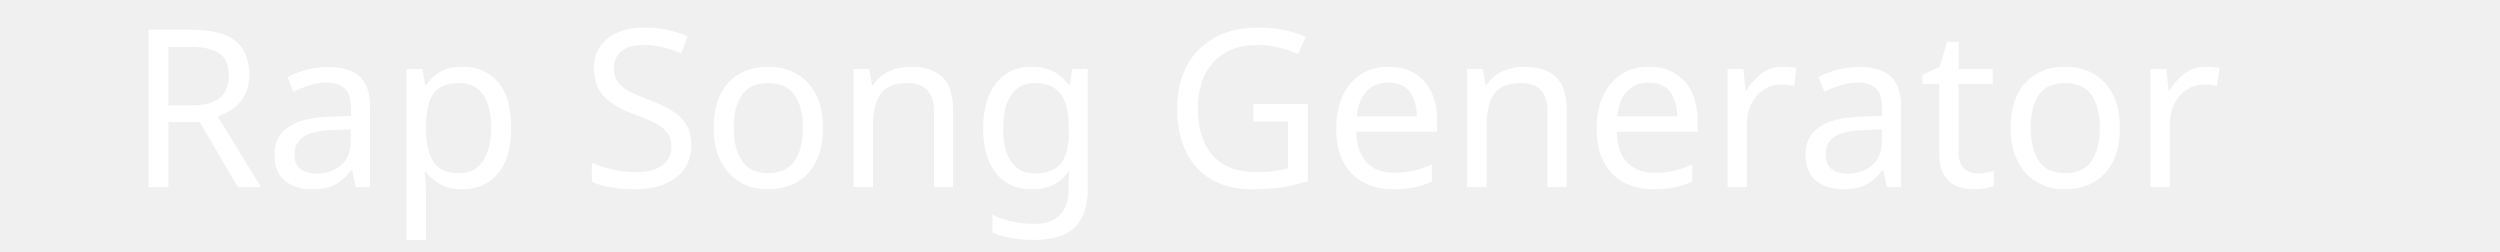
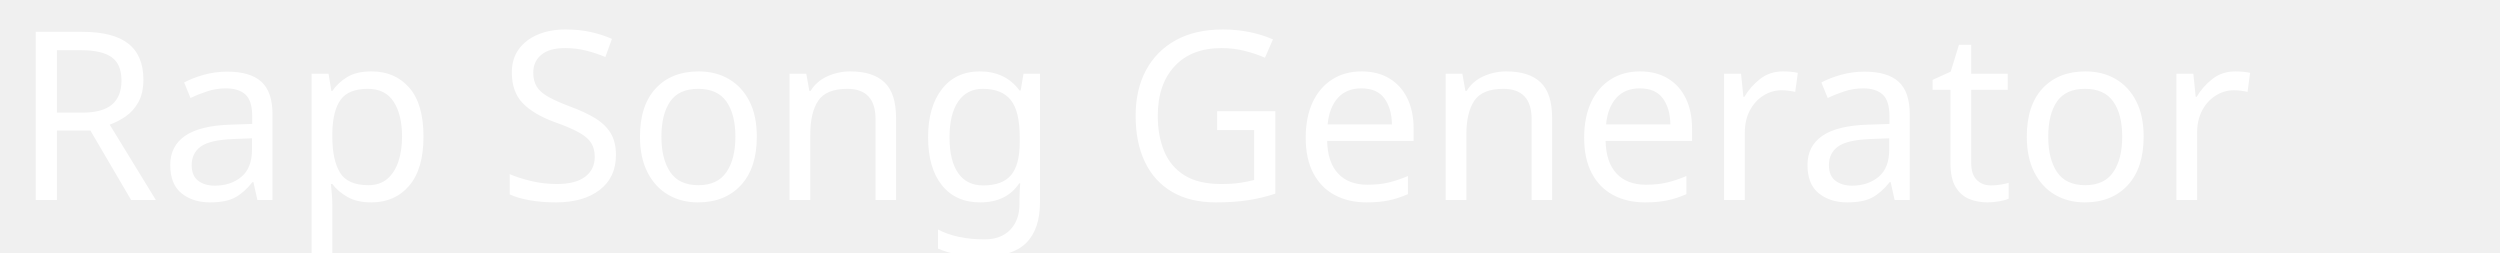
- <svg xmlns="http://www.w3.org/2000/svg" id="Layer_1" data-name="Layer 1" viewBox="0 0 2837.04 285.25">
+ <svg xmlns="http://www.w3.org/2000/svg" id="Layer_1" data-name="Layer 1" viewBox="0 0 2653.1 268.07">
  <defs>
-     <style>.cls-1{font-size:250px;fill:#fff;font-family:Examplesoferosion, Examples of erosion;}</style>
+     <style>.cls-1{isolation:isolate;font-size:250px;fill:#fff;font-family:Examplesoferosion, Examples of erosion;}</style>
  </defs>
-   <text class="cls-1" transform="translate(144.41 212.28)">Rap Song Generator</text>
+   <text class="cls-1" transform="translate(13.67 212.28)">Rap Song Generator</text>
</svg>
